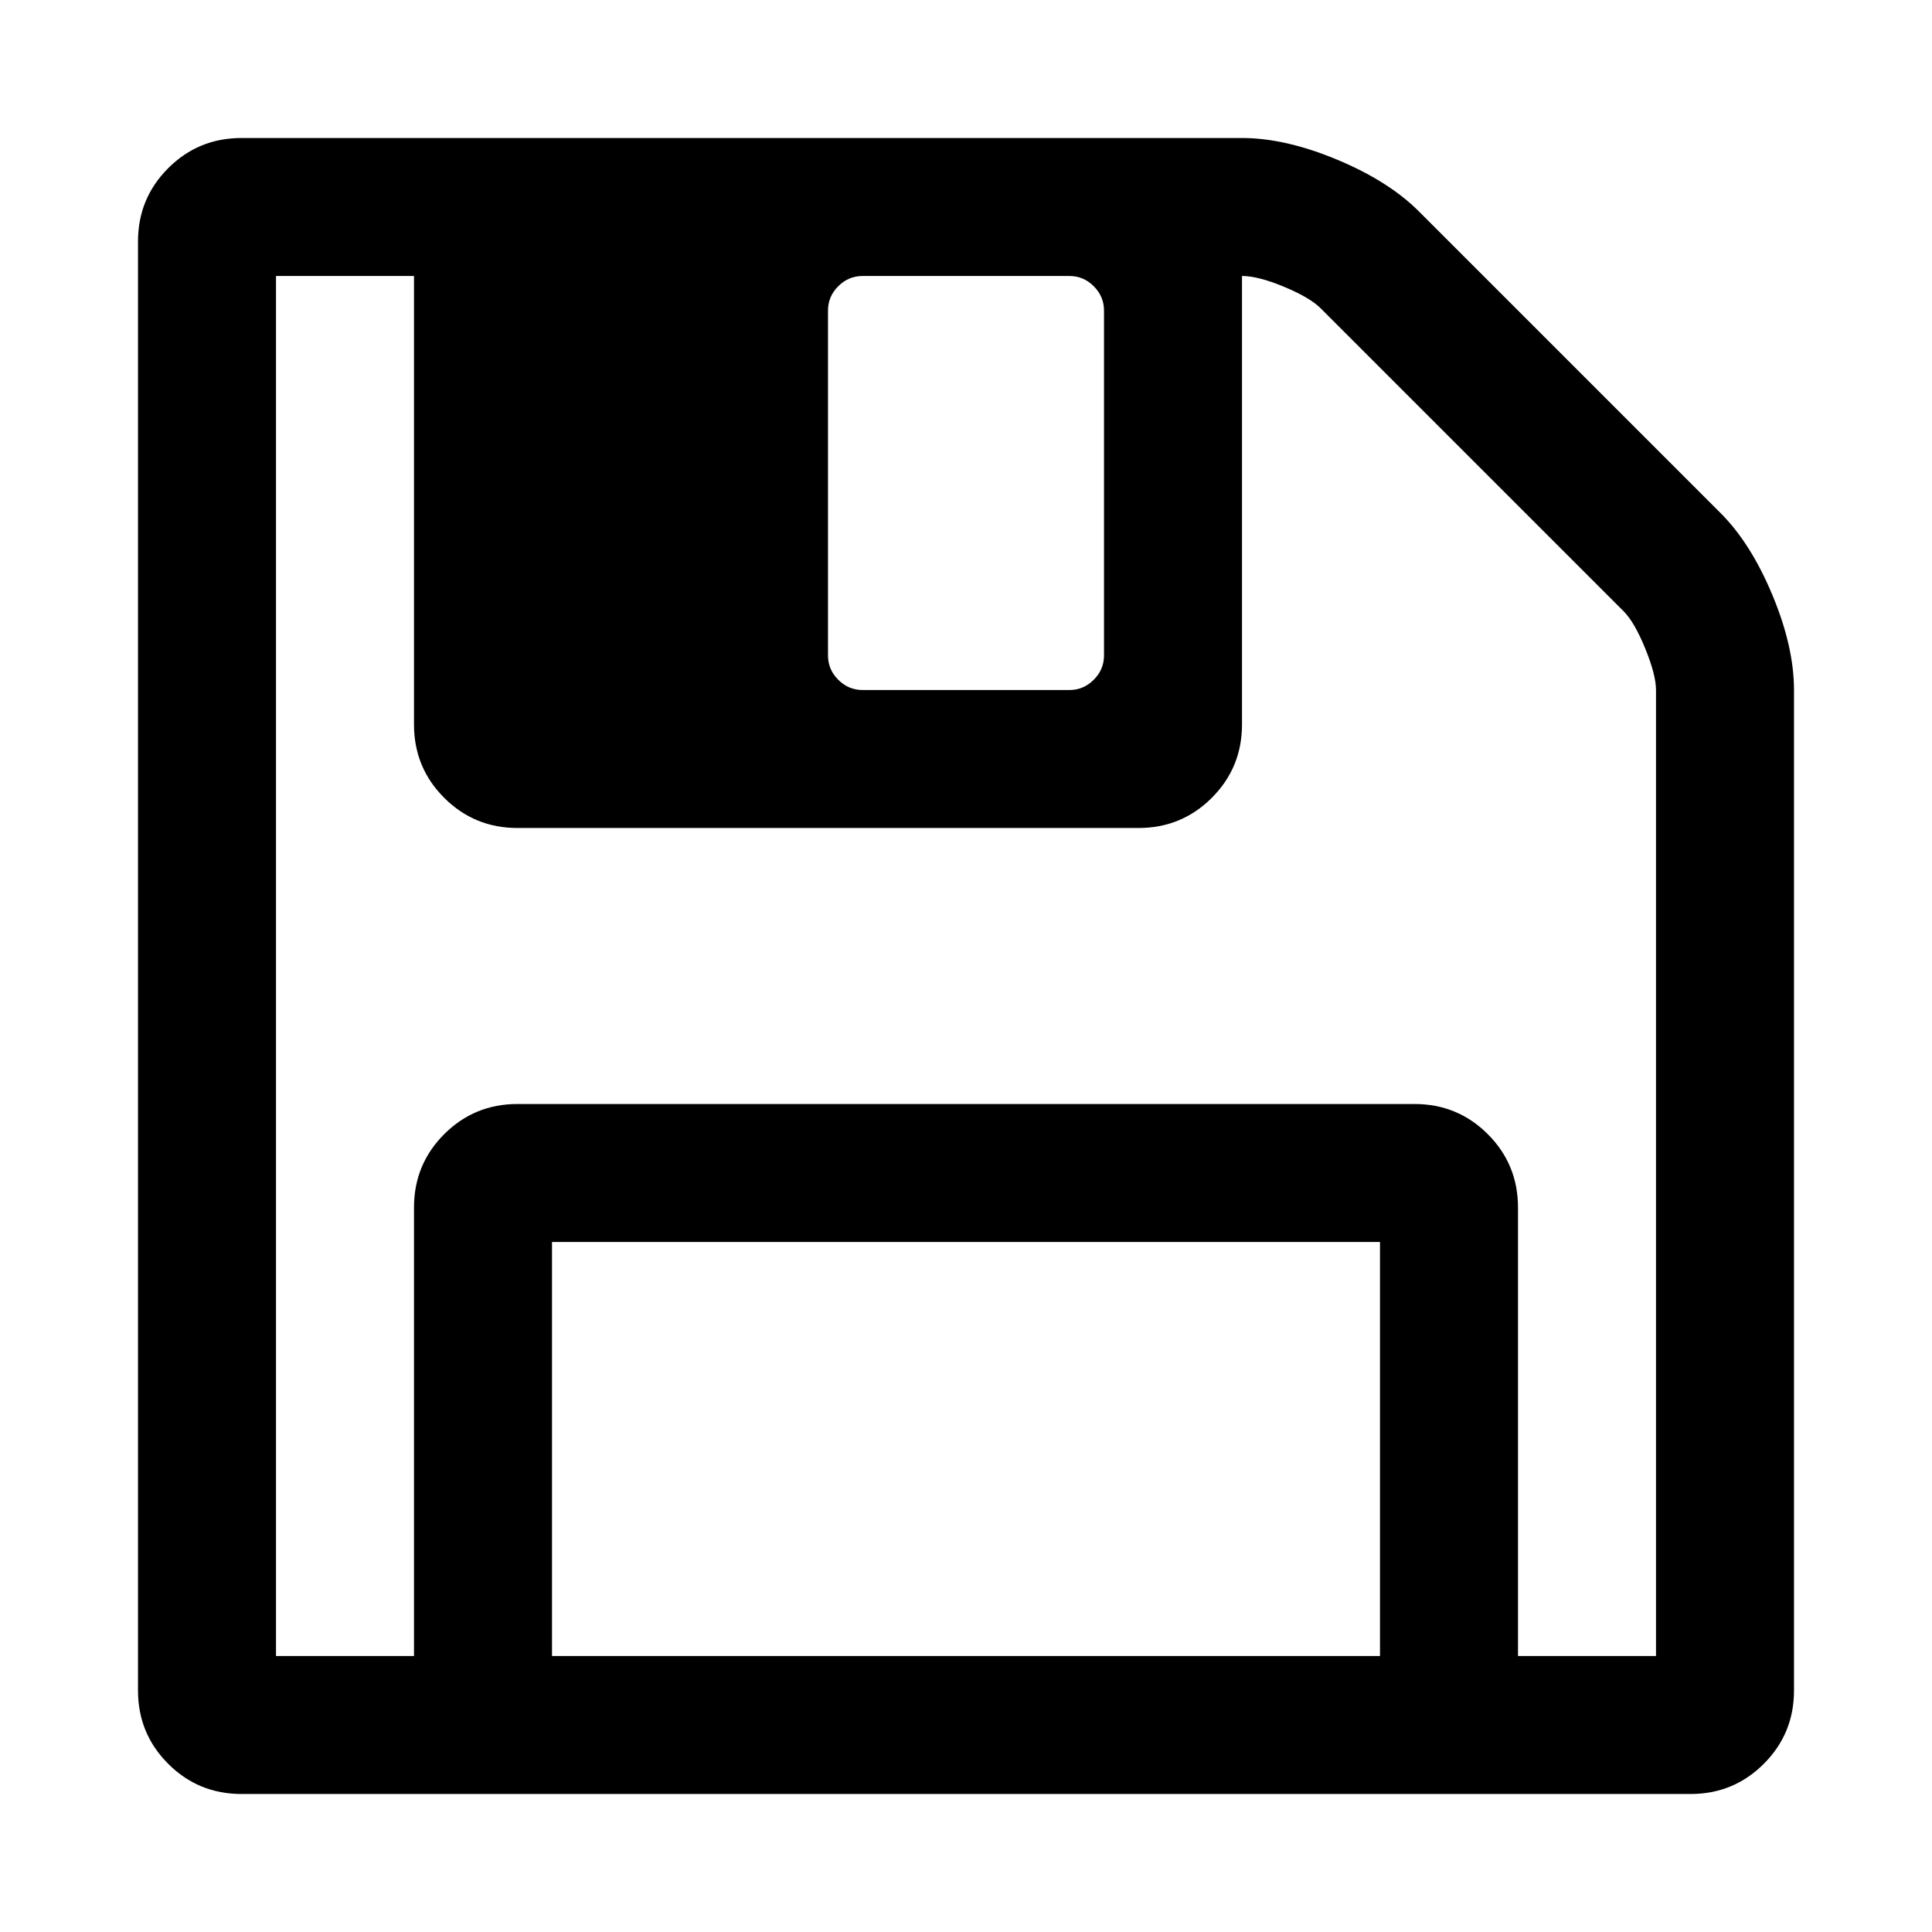
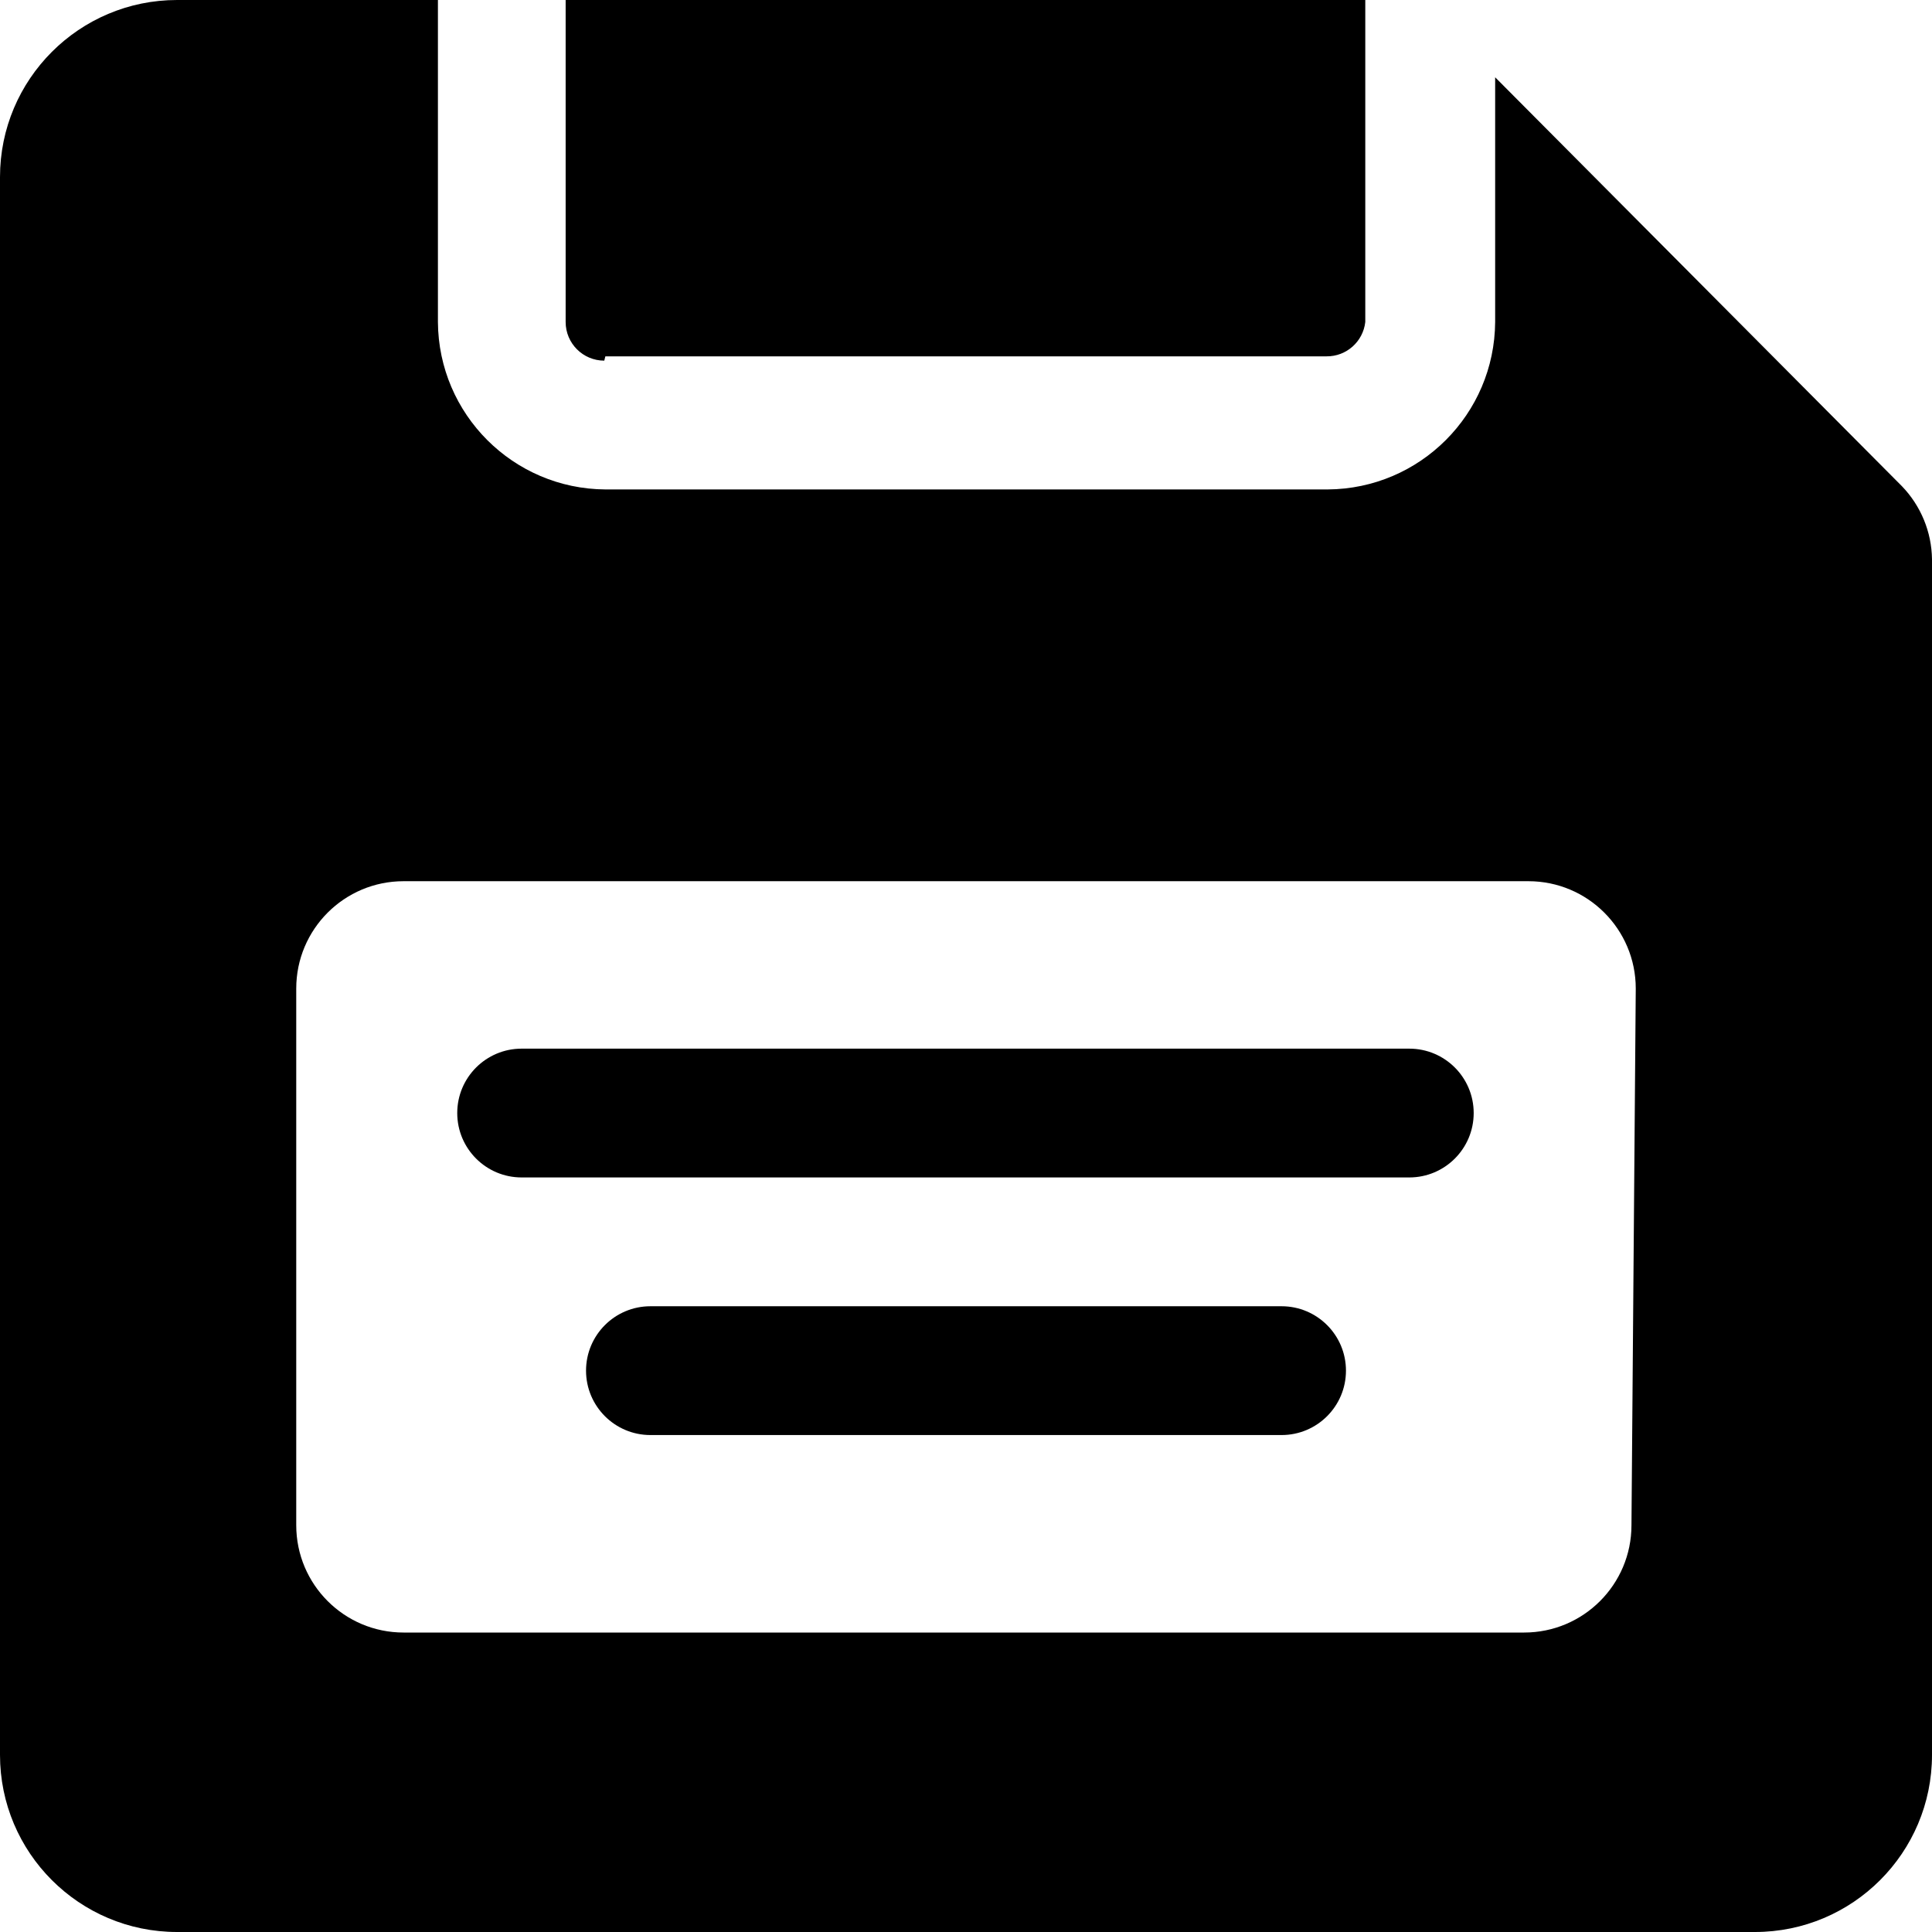
- <svg xmlns="http://www.w3.org/2000/svg" width="1792" height="1792" viewBox="0 0 1792 1792">
-   <path d="M512 1536h768v-384h-768v384zm896 0h128v-896q0-14-10-38.5t-20-34.5l-281-281q-10-10-34-20t-39-10v416q0 40-28 68t-68 28h-576q-40 0-68-28t-28-68v-416h-128v1280h128v-416q0-40 28-68t68-28h832q40 0 68 28t28 68v416zm-384-928v-320q0-13-9.5-22.5t-22.5-9.5h-192q-13 0-22.5 9.5t-9.5 22.5v320q0 13 9.5 22.5t22.5 9.5h192q13 0 22.5-9.5t9.5-22.5zm640 32v928q0 40-28 68t-68 28h-1344q-40 0-68-28t-28-68v-1344q0-40 28-68t68-28h928q40 0 88 20t76 48l280 280q28 28 48 76t20 88z" />
+ <svg xmlns="http://www.w3.org/2000/svg" id="Ebene_1" data-name="Ebene 1" viewBox="0 0 18 18">
+   <path d="M5.64,3.32h6.72A.36.36,0,0,0,12.72,3V0H5.27V3a.36.36,0,0,0,.36.36Zm0,0" />
+   <path d="M17.72,4.53,13.93.72V3a1.57,1.57,0,0,1-1.56,1.56H5.64A1.57,1.57,0,0,1,4.08,3V0H1.65A1.65,1.65,0,0,0,0,1.65v14.7A1.65,1.65,0,0,0,1.65,18h14.7A1.65,1.65,0,0,0,18,16.35V5.21a1,1,0,0,0-.28-.68ZM15.2,14.21a1,1,0,0,1-1,1H3.76a1,1,0,0,1-1-1v-5a1,1,0,0,1,1-1H14.24a1,1,0,0,1,1,1Zm0,0" />
+   <path d="M13.14,9.77H4.86a.6.6,0,1,0,0,1.2h8.27a.6.6,0,0,0,0-1.2Zm0,0" />
+   <path d="M11.94,12.17H6.06a.6.6,0,0,0,0,1.2h5.88a.6.6,0,1,0,0-1.2Zm0,0" />
</svg>
